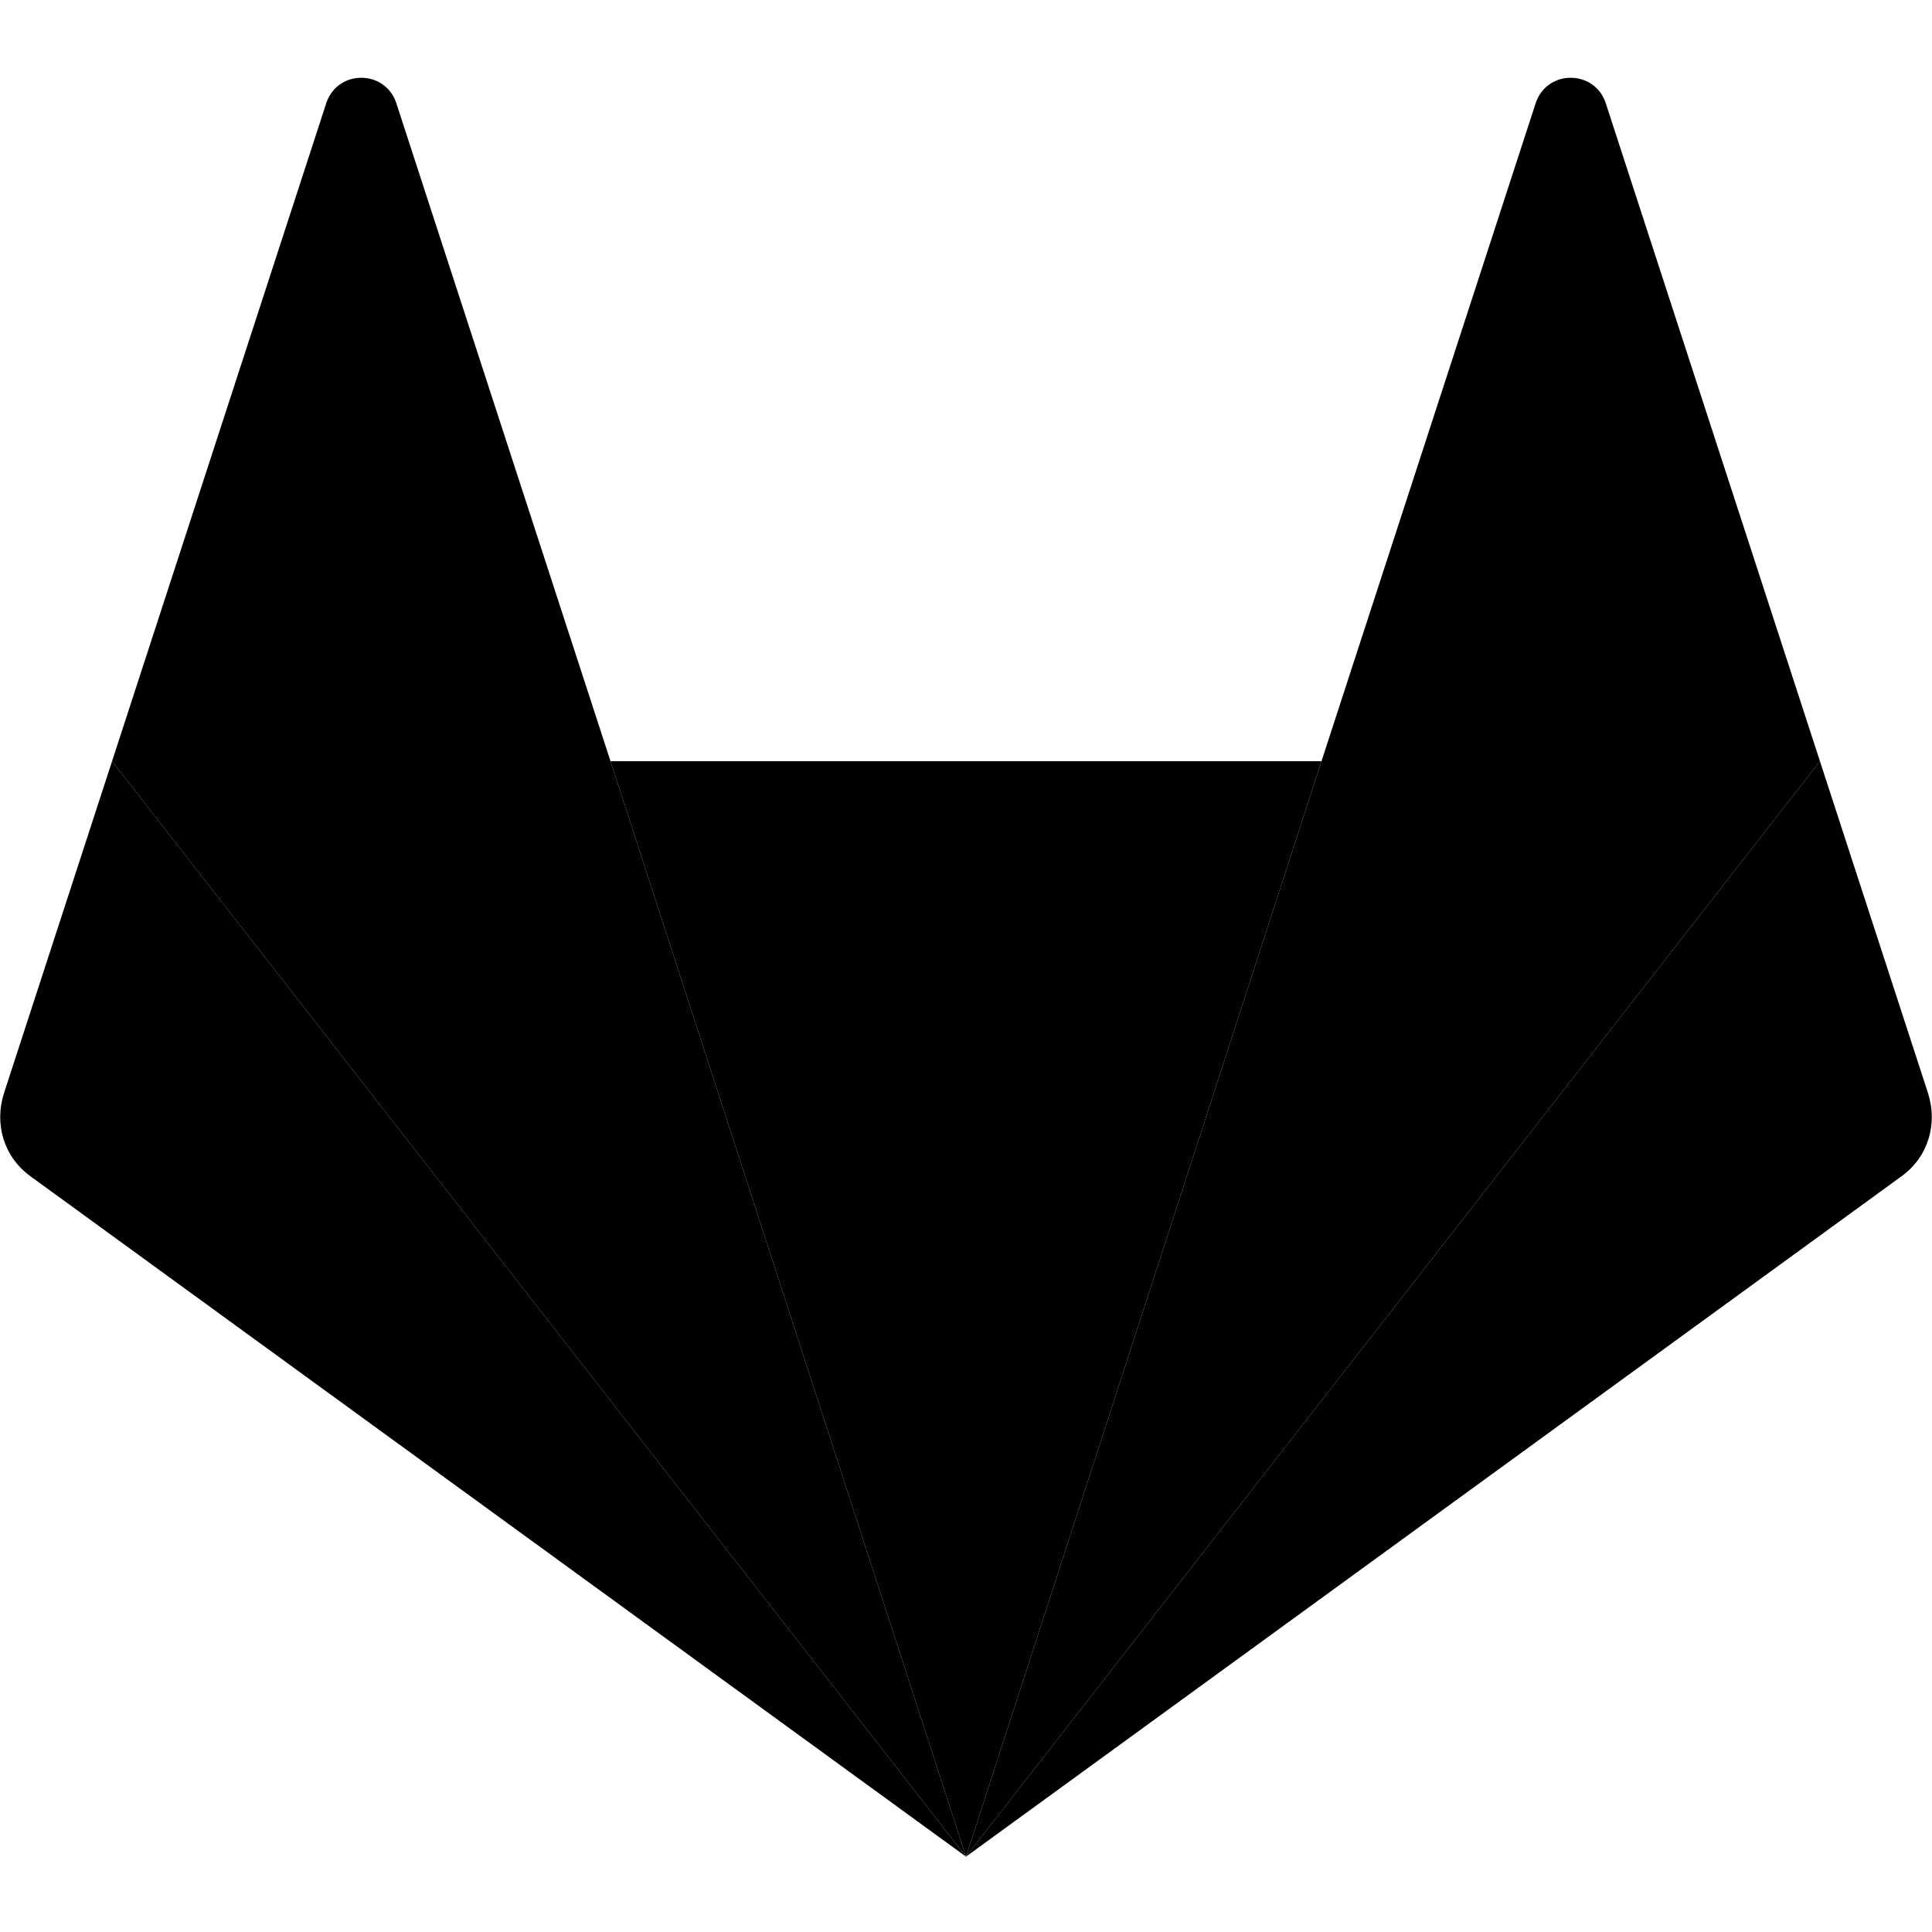
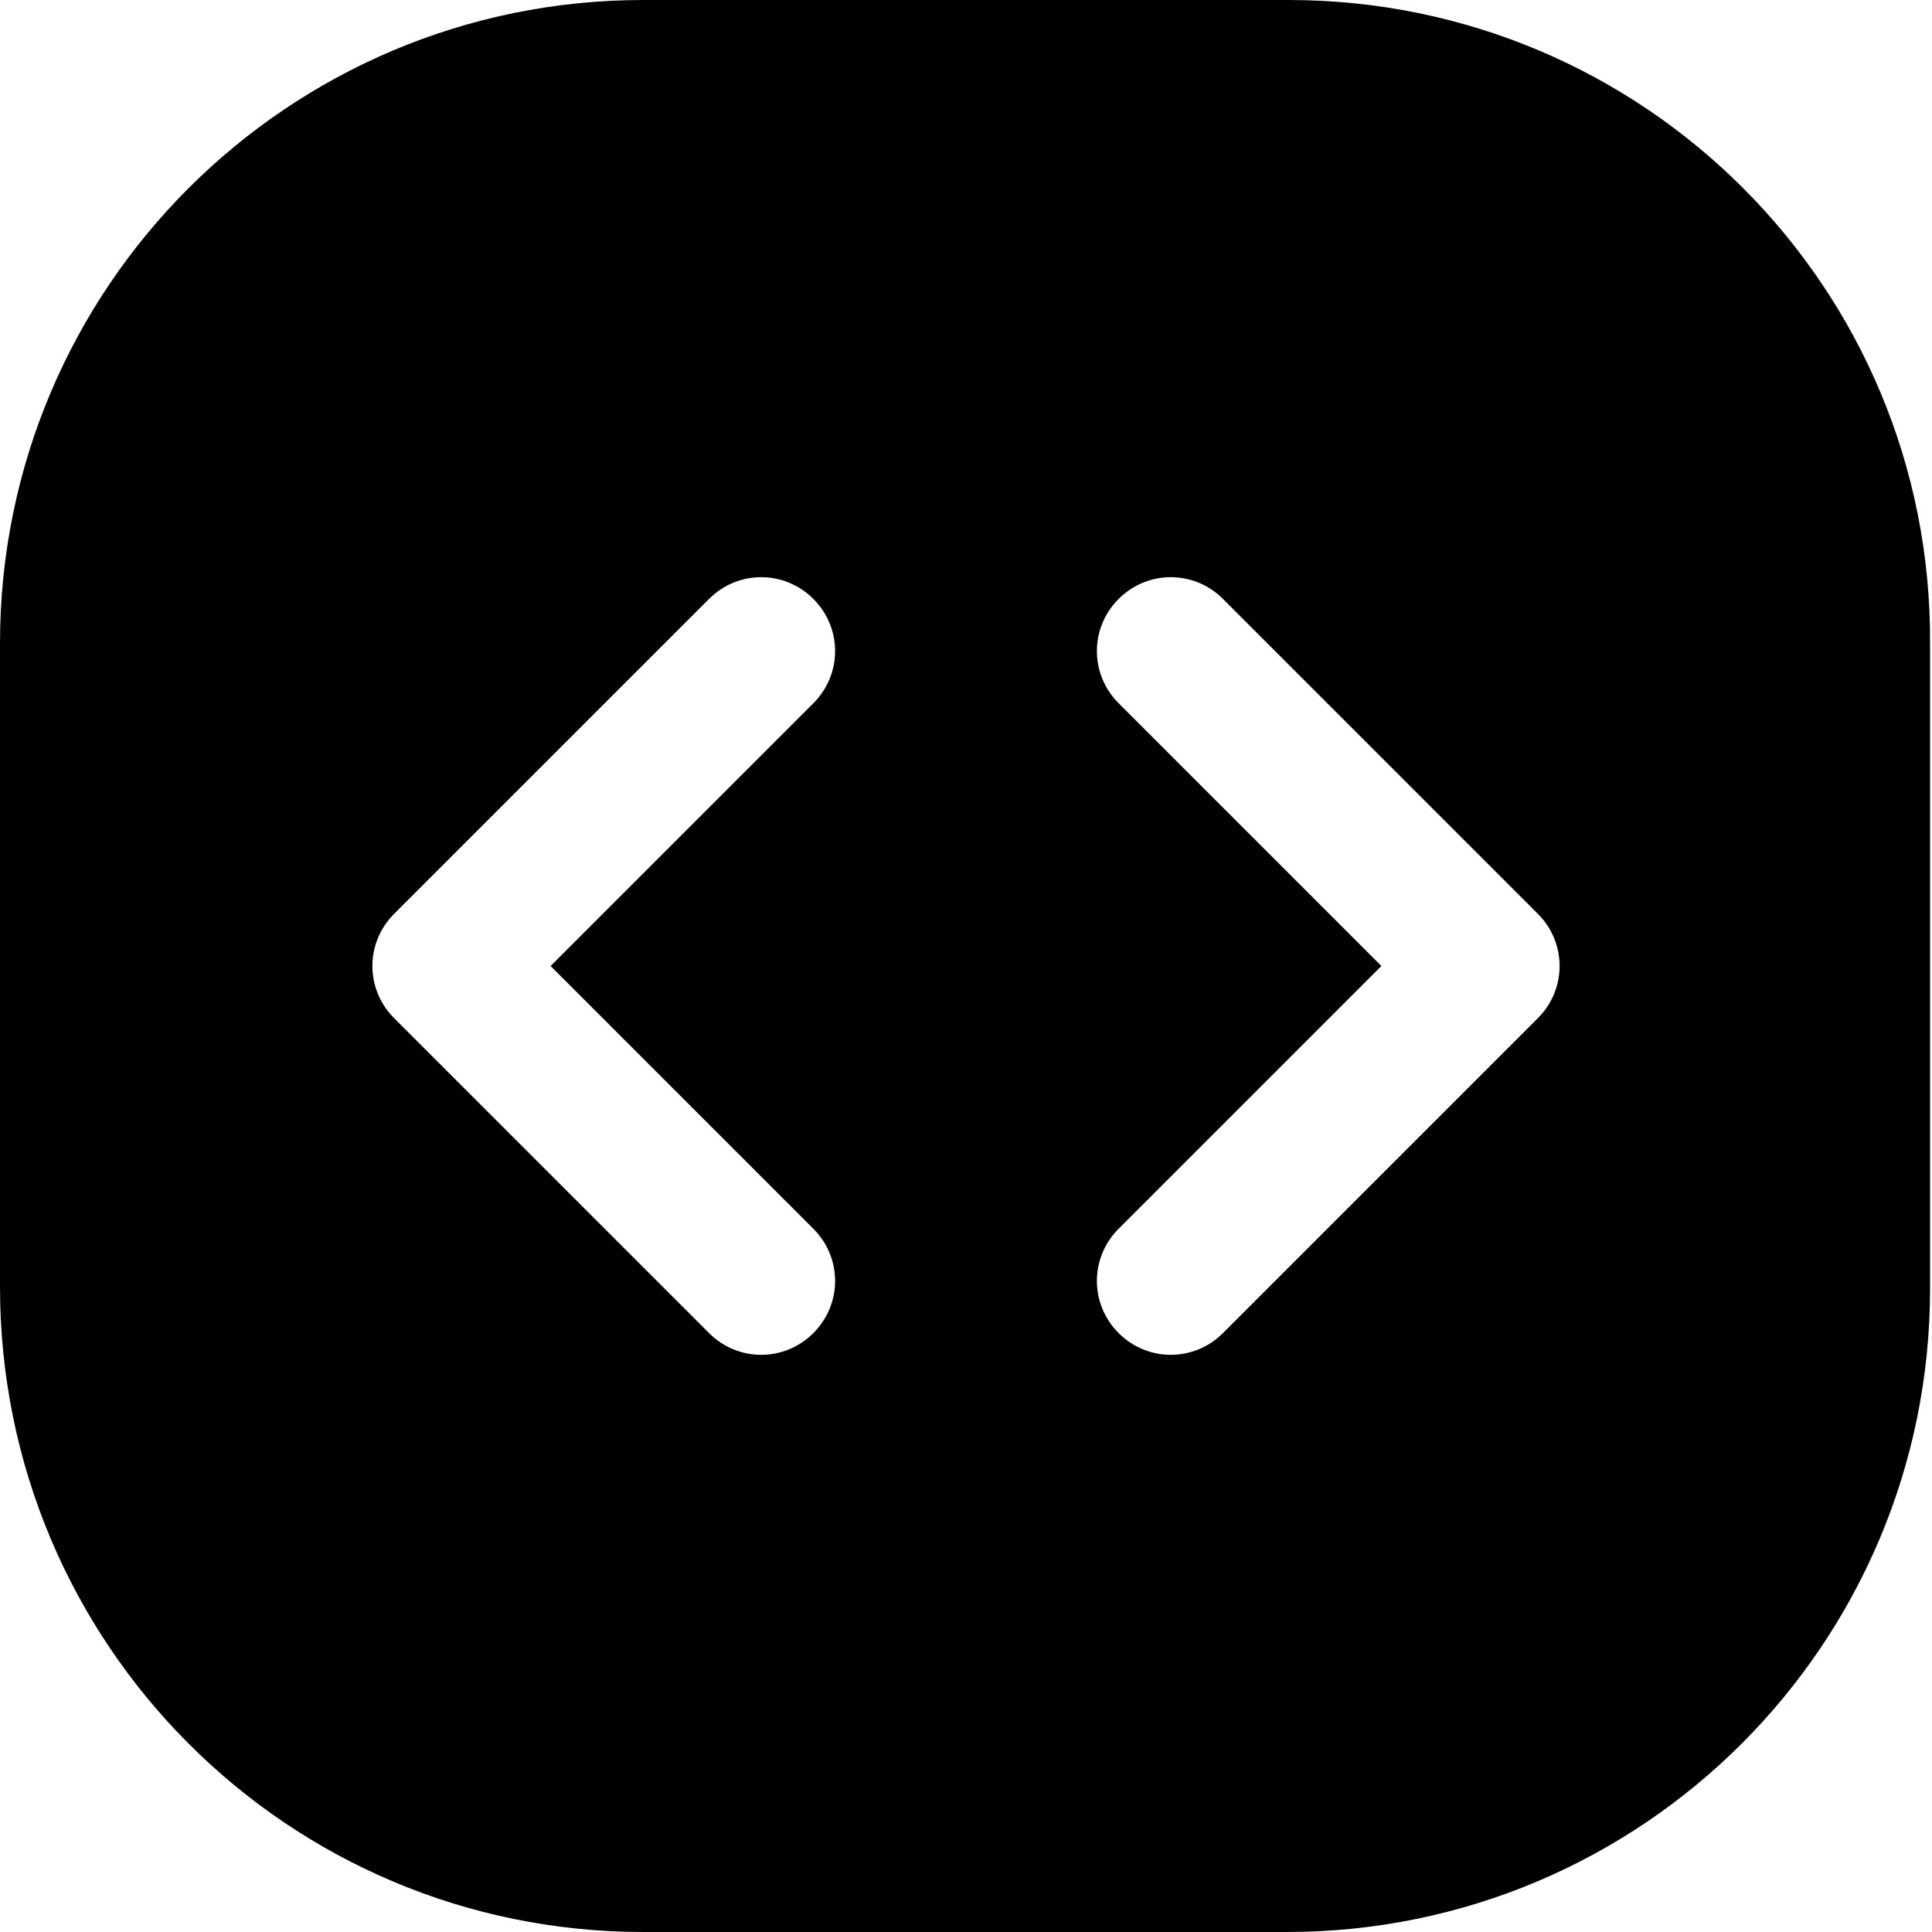
- <svg xmlns="http://www.w3.org/2000/svg" version="1.1" id="Layer_1" x="0" y="0" viewBox="0 0 100 100" style="enable-background: new 0 0 100 100" xml:space="preserve">
-   <g id="logo_art">
-     <path id="path50_2_" class="st0" d="m50 96.1 18.4-56.7H31.6L50 96.1z" />
-     <path id="path66_6_" class="st1" d="M5.8 39.4.2 56.6c-.5 1.6 0 3.3 1.4 4.3L50 96.1 5.8 39.4z" />
-     <path id="path74_2_" class="st0" d="M5.8 39.4h25.8L20.5 5.3c-.6-1.7-3-1.7-3.6 0L5.8 39.4z" />
-     <path id="path82_6_" class="st1" d="m94.2 39.4 5.6 17.2c.5 1.6 0 3.3-1.4 4.3L50 96.1l44.2-56.7z" />
-     <path id="path86_2_" class="st0" d="M94.2 39.4H68.4L79.5 5.3c.6-1.7 3-1.7 3.6 0l11.1 34.1z" />
-     <path class="st2" d="m50 96.1 18.4-56.7h25.8zM50 96.1 5.8 39.4h25.8z" />
-   </g>
+ <svg xmlns="http://www.w3.org/2000/svg" viewBox="0 0 100 100" style="enable-background: new 0 0 100 100" xml:space="preserve">
+   <path d="M33.3 0C14.9 0 0 14.9 0 33.3v33.3C0 85.1 14.9 100 33.3 100h33.3c18.4 0 33.3-14.9 33.3-33.3V33.3C100 14.9 85.1 0 66.7 0H33.3zm24.6 31c-1.5 1.5-1.5 3.9 0 5.4L71.5 50 57.9 63.6c-1.5 1.5-1.5 3.9 0 5.4 1.5 1.5 3.9 1.5 5.4 0l16.3-16.3c1.5-1.5 1.5-3.9 0-5.4L63.3 31c-1.5-1.5-3.9-1.5-5.4 0zm-15.8 0c1.5 1.5 1.5 3.9 0 5.4L28.5 50l13.6 13.6c1.5 1.5 1.5 3.9 0 5.4-1.5 1.5-3.9 1.5-5.4 0L20.4 52.7c-1.5-1.5-1.5-3.9 0-5.4L36.7 31c1.5-1.5 3.9-1.5 5.4 0z" style="fill-rule: evenodd; clip-rule: evenodd" />
</svg>
